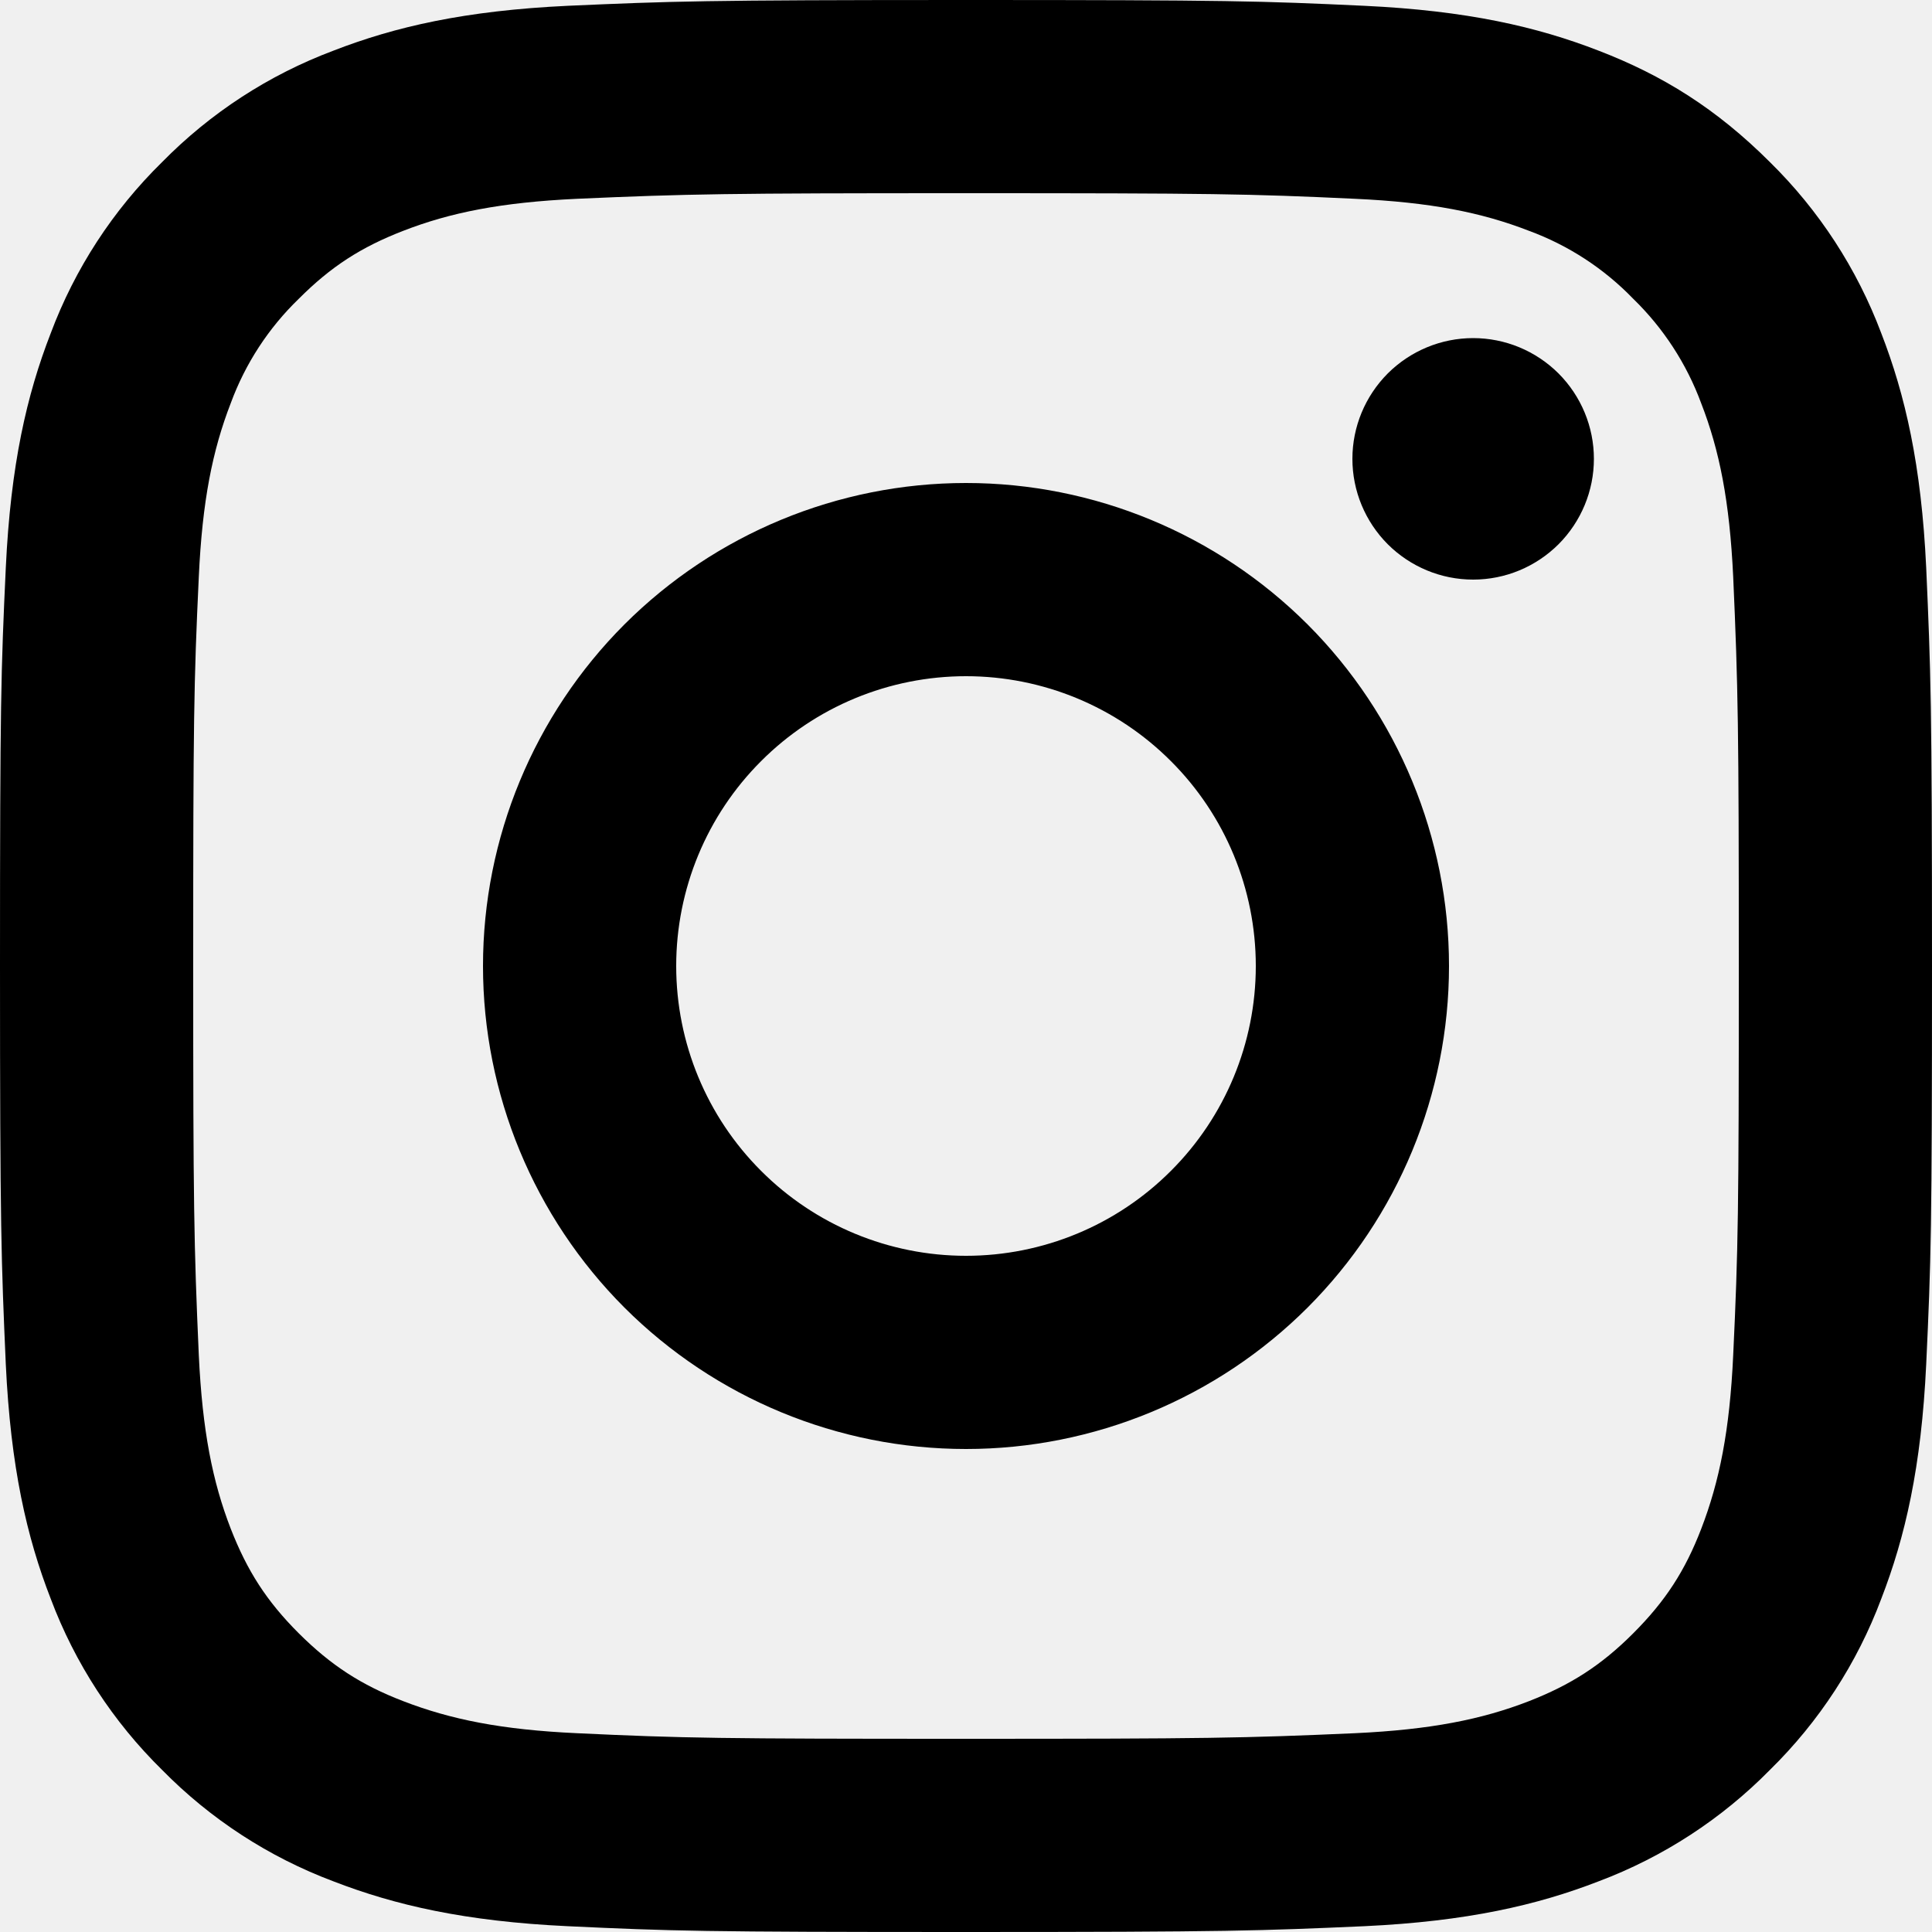
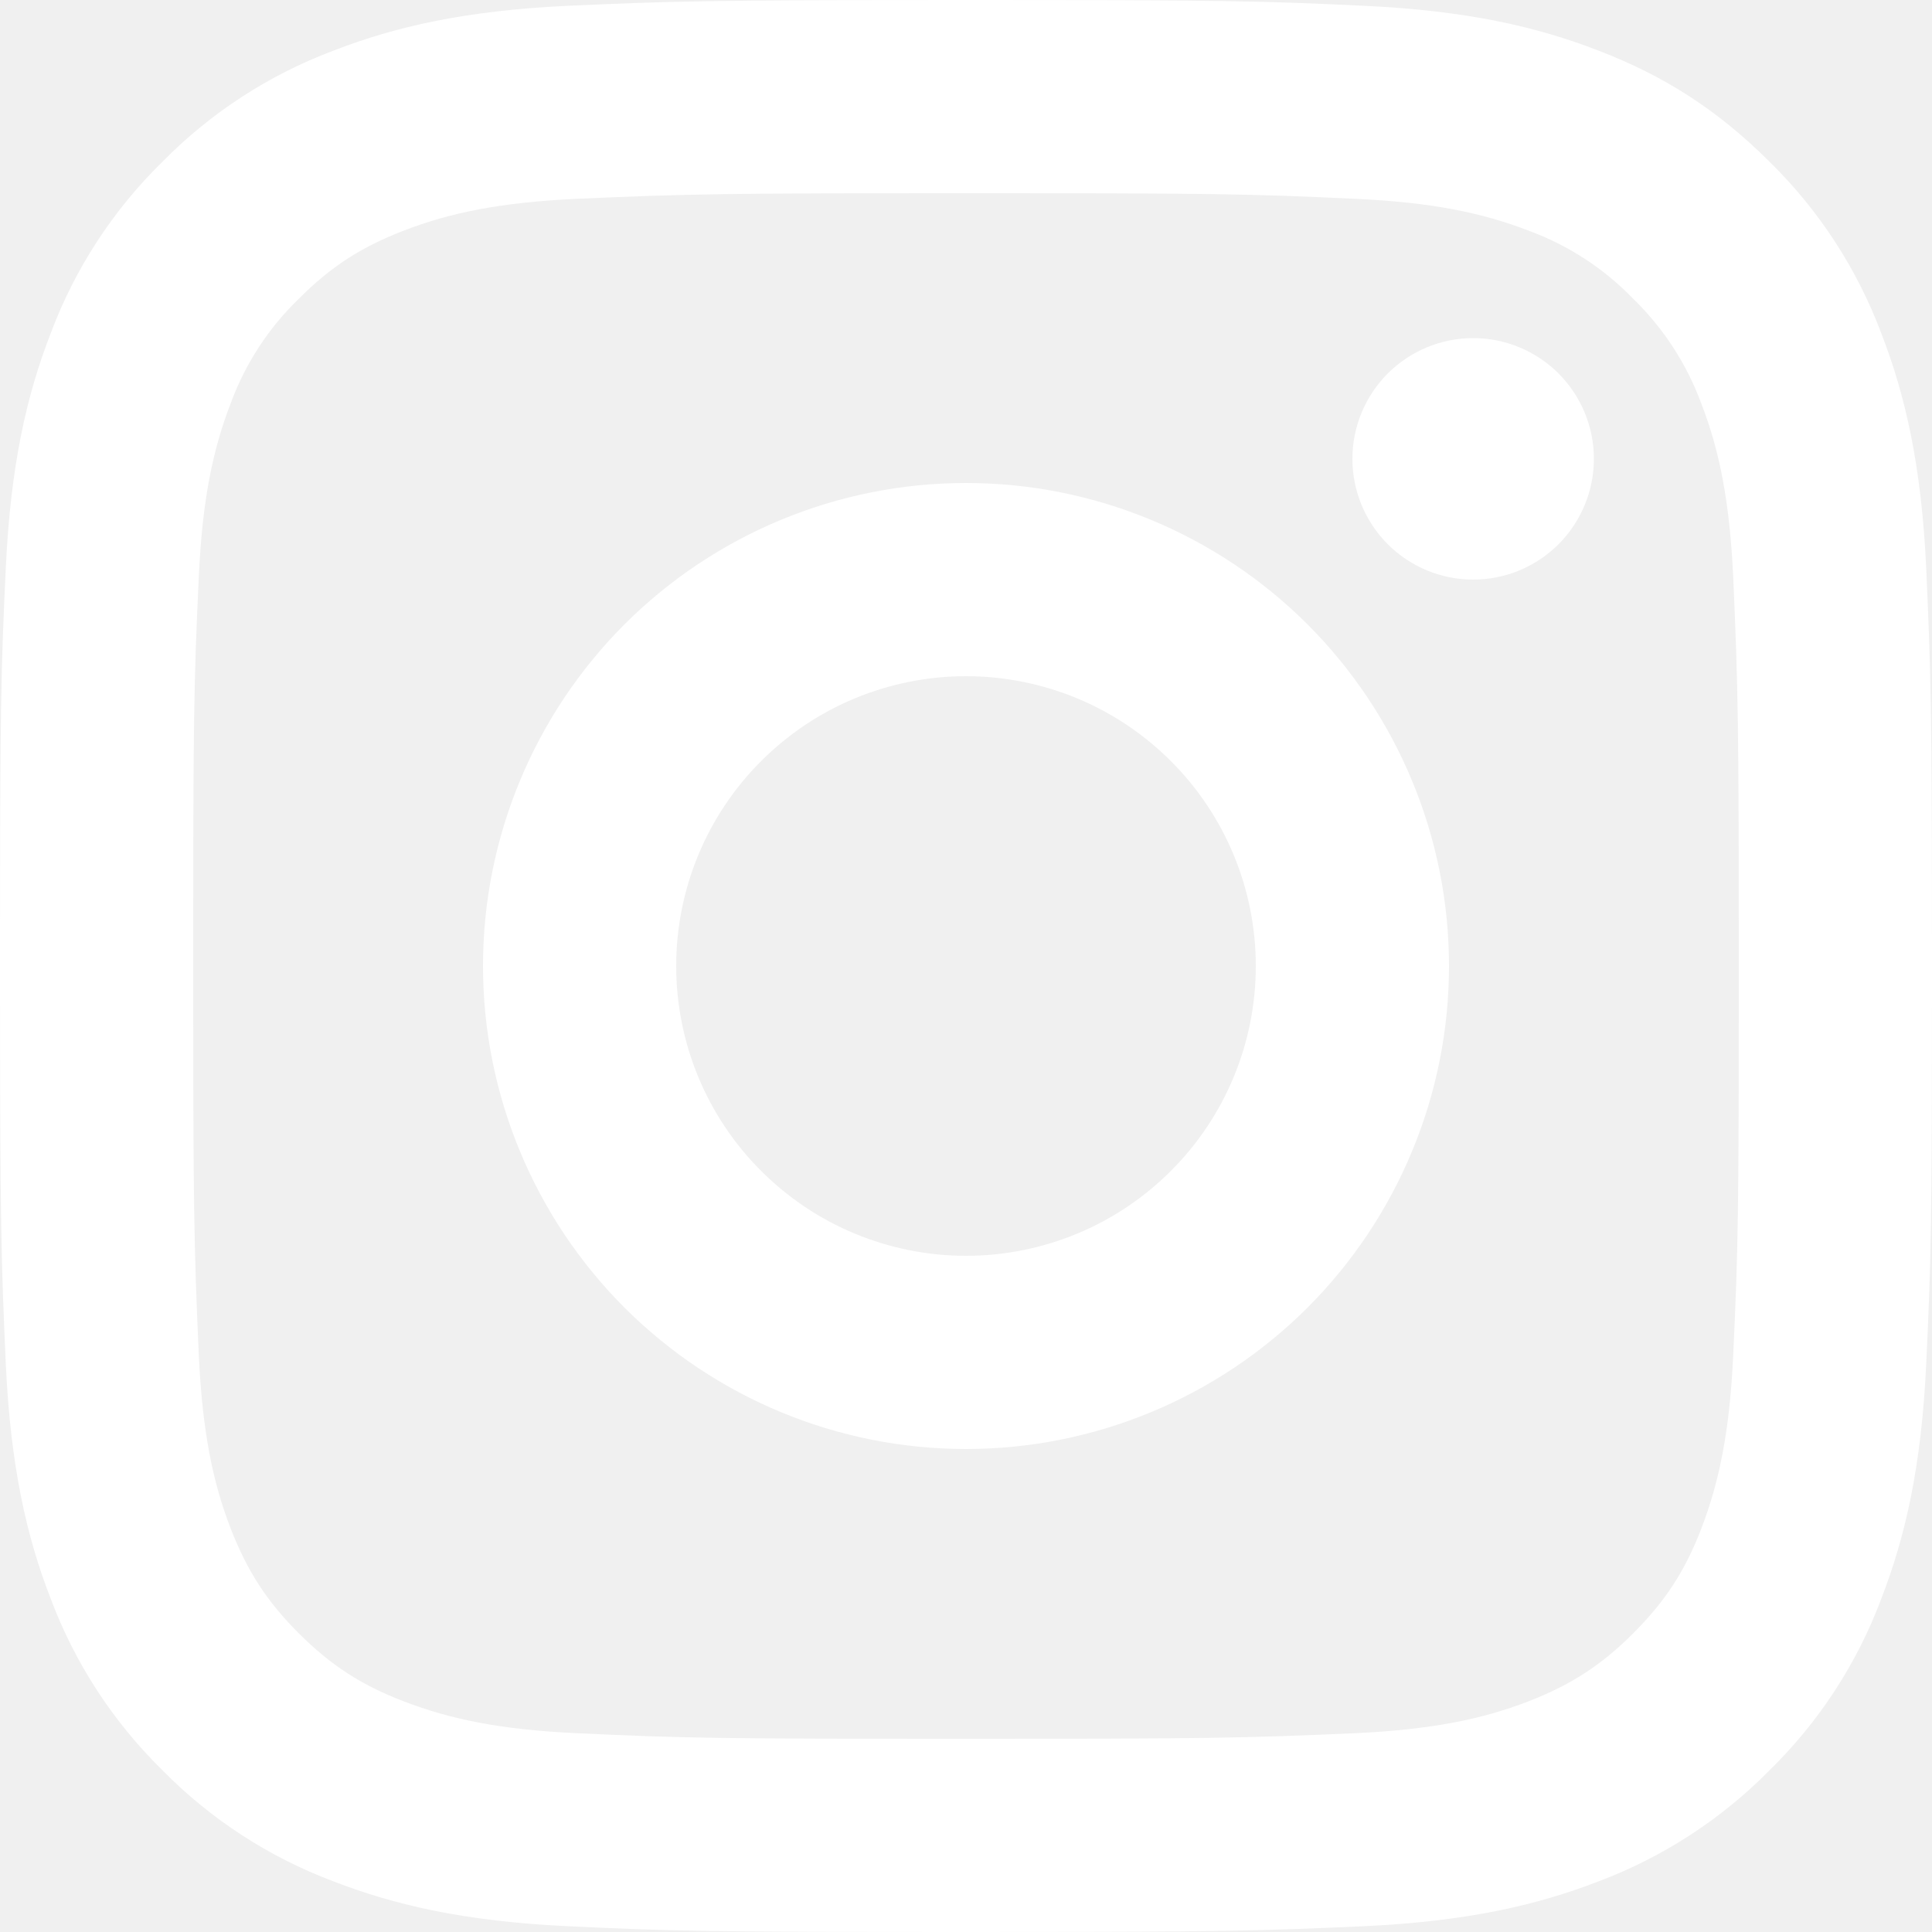
<svg xmlns="http://www.w3.org/2000/svg" width="20" height="20" viewBox="0 0 20 20" fill="none">
-   <path d="M10 7C9.204 7 8.441 7.316 7.879 7.879C7.316 8.441 7 9.204 7 10C7 10.796 7.316 11.559 7.879 12.121C8.441 12.684 9.204 13 10 13C10.796 13 11.559 12.684 12.121 12.121C12.684 11.559 13 10.796 13 10C13 9.204 12.684 8.441 12.121 7.879C11.559 7.316 10.796 7 10 7ZM10 5C11.326 5 12.598 5.527 13.536 6.464C14.473 7.402 15 8.674 15 10C15 11.326 14.473 12.598 13.536 13.536C12.598 14.473 11.326 15 10 15C8.674 15 7.402 14.473 6.464 13.536C5.527 12.598 5 11.326 5 10C5 8.674 5.527 7.402 6.464 6.464C7.402 5.527 8.674 5 10 5ZM16.5 4.75C16.5 5.082 16.368 5.399 16.134 5.634C15.899 5.868 15.582 6 15.25 6C14.918 6 14.601 5.868 14.366 5.634C14.132 5.399 14 5.082 14 4.75C14 4.418 14.132 4.101 14.366 3.866C14.601 3.632 14.918 3.5 15.25 3.5C15.582 3.5 15.899 3.632 16.134 3.866C16.368 4.101 16.5 4.418 16.5 4.75ZM10 2C7.526 2 7.122 2.007 5.971 2.058C5.187 2.095 4.661 2.2 4.173 2.39C3.739 2.558 3.426 2.759 3.093 3.093C2.78 3.395 2.539 3.765 2.389 4.173C2.199 4.663 2.094 5.188 2.058 5.971C2.006 7.075 2 7.461 2 10C2 12.474 2.007 12.878 2.058 14.029C2.095 14.812 2.2 15.339 2.389 15.826C2.559 16.261 2.759 16.574 3.091 16.906C3.428 17.242 3.741 17.443 4.171 17.609C4.665 17.8 5.191 17.906 5.971 17.942C7.075 17.994 7.461 18 10 18C12.474 18 12.878 17.993 14.029 17.942C14.811 17.905 15.338 17.8 15.826 17.611C16.259 17.442 16.574 17.241 16.906 16.909C17.243 16.572 17.444 16.259 17.61 15.829C17.8 15.336 17.906 14.809 17.942 14.029C17.994 12.925 18 12.539 18 10C18 7.526 17.993 7.122 17.942 5.971C17.905 5.189 17.8 4.661 17.61 4.173C17.459 3.765 17.219 3.396 16.907 3.093C16.605 2.78 16.235 2.539 15.827 2.389C15.337 2.199 14.811 2.094 14.029 2.058C12.925 2.006 12.539 2 10 2ZM10 0C12.717 0 13.056 0.01 14.122 0.06C15.187 0.11 15.912 0.277 16.55 0.525C17.21 0.779 17.766 1.123 18.322 1.678C18.831 2.178 19.224 2.783 19.475 3.45C19.722 4.087 19.89 4.813 19.94 5.878C19.987 6.944 20 7.283 20 10C20 12.717 19.99 13.056 19.94 14.122C19.89 15.187 19.722 15.912 19.475 16.55C19.225 17.218 18.831 17.823 18.322 18.322C17.822 18.83 17.217 19.224 16.55 19.475C15.913 19.722 15.187 19.89 14.122 19.94C13.056 19.987 12.717 20 10 20C7.283 20 6.944 19.99 5.878 19.94C4.813 19.89 4.088 19.722 3.45 19.475C2.782 19.224 2.178 18.831 1.678 18.322C1.169 17.822 0.776 17.218 0.525 16.55C0.277 15.913 0.11 15.187 0.06 14.122C0.013 13.056 0 12.717 0 10C0 7.283 0.01 6.944 0.06 5.878C0.11 4.812 0.277 4.088 0.525 3.45C0.775 2.782 1.169 2.177 1.678 1.678C2.178 1.169 2.782 0.776 3.45 0.525C4.088 0.277 4.812 0.11 5.878 0.06C6.944 0.013 7.283 0 10 0Z" fill="black" />
+   <path d="M10 7C9.204 7 8.441 7.316 7.879 7.879C7.316 8.441 7 9.204 7 10C7 10.796 7.316 11.559 7.879 12.121C8.441 12.684 9.204 13 10 13C10.796 13 11.559 12.684 12.121 12.121C12.684 11.559 13 10.796 13 10C13 9.204 12.684 8.441 12.121 7.879C11.559 7.316 10.796 7 10 7ZM10 5C11.326 5 12.598 5.527 13.536 6.464C14.473 7.402 15 8.674 15 10C15 11.326 14.473 12.598 13.536 13.536C12.598 14.473 11.326 15 10 15C8.674 15 7.402 14.473 6.464 13.536C5.527 12.598 5 11.326 5 10C5 8.674 5.527 7.402 6.464 6.464C7.402 5.527 8.674 5 10 5ZM16.5 4.75C16.5 5.082 16.368 5.399 16.134 5.634C15.899 5.868 15.582 6 15.25 6C14.918 6 14.601 5.868 14.366 5.634C14.132 5.399 14 5.082 14 4.75C14 4.418 14.132 4.101 14.366 3.866C14.601 3.632 14.918 3.5 15.25 3.5C15.582 3.5 15.899 3.632 16.134 3.866C16.368 4.101 16.5 4.418 16.5 4.75ZM10 2C7.526 2 7.122 2.007 5.971 2.058C5.187 2.095 4.661 2.2 4.173 2.39C3.739 2.558 3.426 2.759 3.093 3.093C2.78 3.395 2.539 3.765 2.389 4.173C2.199 4.663 2.094 5.188 2.058 5.971C2.006 7.075 2 7.461 2 10C2 12.474 2.007 12.878 2.058 14.029C2.095 14.812 2.2 15.339 2.389 15.826C2.559 16.261 2.759 16.574 3.091 16.906C3.428 17.242 3.741 17.443 4.171 17.609C4.665 17.8 5.191 17.906 5.971 17.942C7.075 17.994 7.461 18 10 18C12.474 18 12.878 17.993 14.029 17.942C14.811 17.905 15.338 17.8 15.826 17.611C16.259 17.442 16.574 17.241 16.906 16.909C17.243 16.572 17.444 16.259 17.61 15.829C17.8 15.336 17.906 14.809 17.942 14.029C17.994 12.925 18 12.539 18 10C18 7.526 17.993 7.122 17.942 5.971C17.905 5.189 17.8 4.661 17.61 4.173C17.459 3.765 17.219 3.396 16.907 3.093C16.605 2.78 16.235 2.539 15.827 2.389C15.337 2.199 14.811 2.094 14.029 2.058C12.925 2.006 12.539 2 10 2ZM10 0C12.717 0 13.056 0.01 14.122 0.06C15.187 0.11 15.912 0.277 16.55 0.525C17.21 0.779 17.766 1.123 18.322 1.678C18.831 2.178 19.224 2.783 19.475 3.45C19.722 4.087 19.89 4.813 19.94 5.878C19.987 6.944 20 7.283 20 10C20 12.717 19.99 13.056 19.94 14.122C19.89 15.187 19.722 15.912 19.475 16.55C19.225 17.218 18.831 17.823 18.322 18.322C17.822 18.83 17.217 19.224 16.55 19.475C15.913 19.722 15.187 19.89 14.122 19.94C13.056 19.987 12.717 20 10 20C7.283 20 6.944 19.99 5.878 19.94C4.813 19.89 4.088 19.722 3.45 19.475C2.782 19.224 2.178 18.831 1.678 18.322C1.169 17.822 0.776 17.218 0.525 16.55C0.277 15.913 0.11 15.187 0.06 14.122C0.013 13.056 0 12.717 0 10C0 7.283 0.01 6.944 0.06 5.878C0.11 4.812 0.277 4.088 0.525 3.45C0.775 2.782 1.169 2.177 1.678 1.678C2.178 1.169 2.782 0.776 3.45 0.525C4.088 0.277 4.812 0.11 5.878 0.06C6.944 0.013 7.283 0 10 0Z" fill="white" />
</svg>
